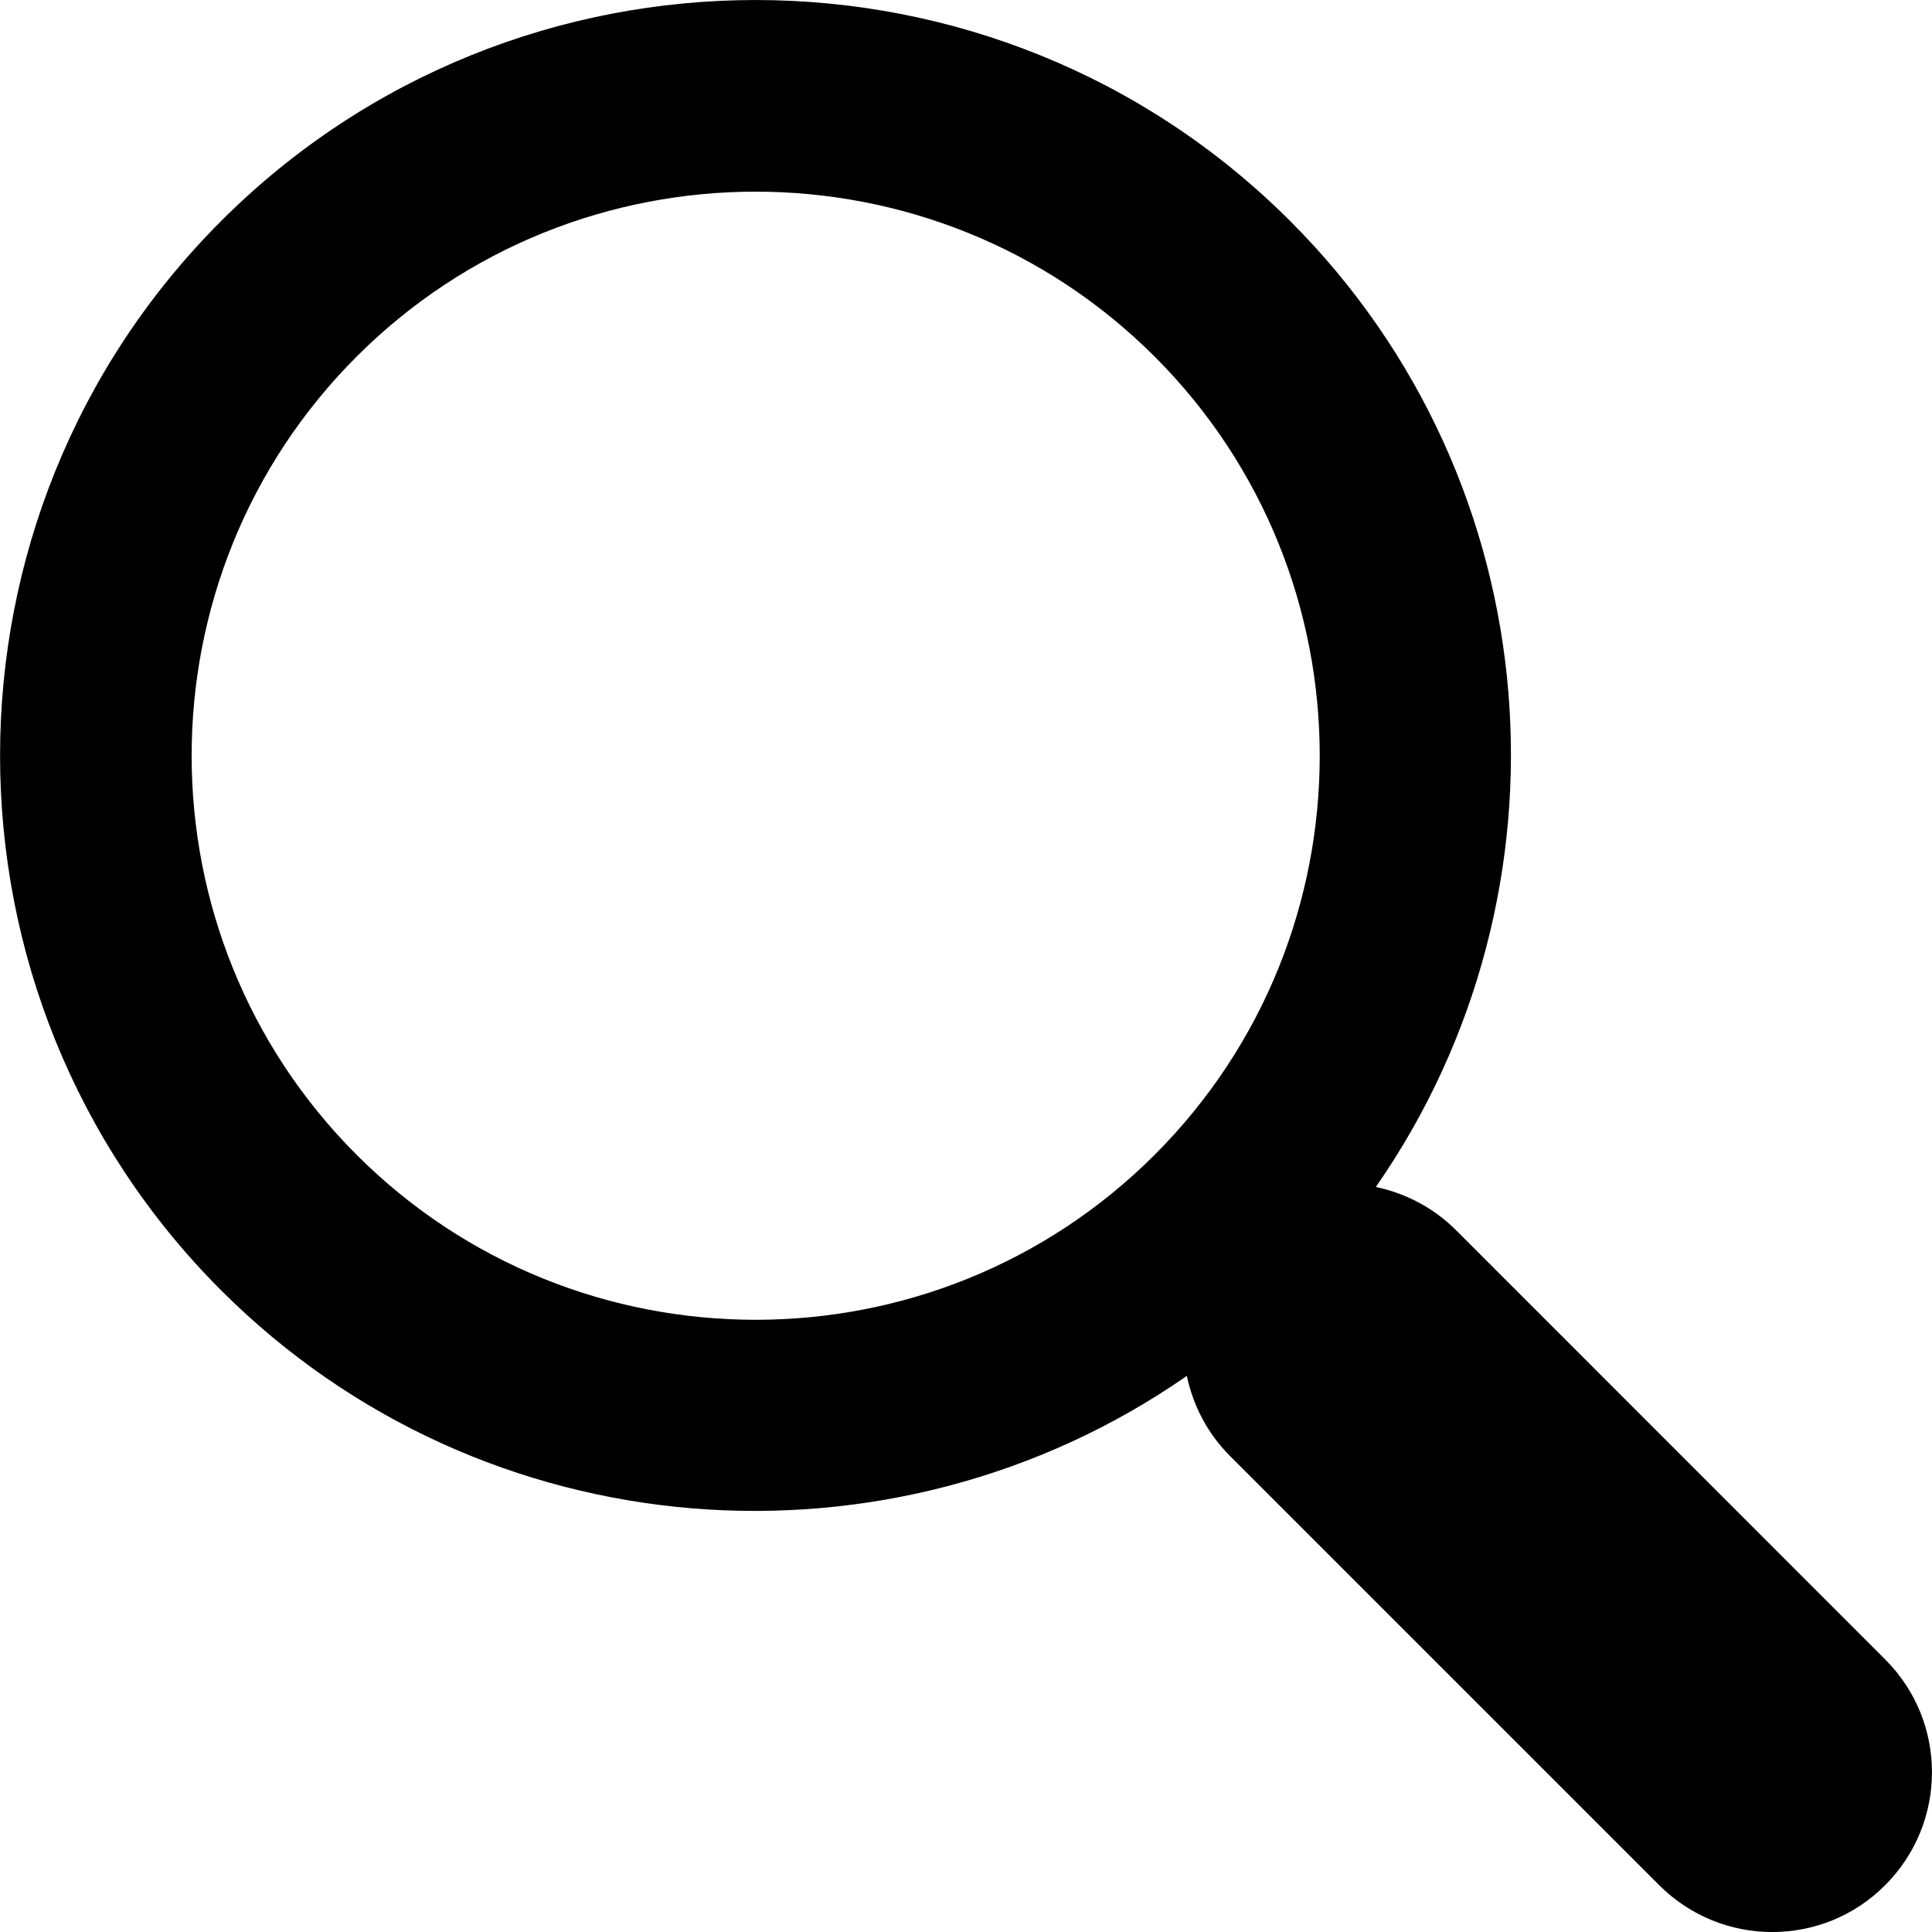
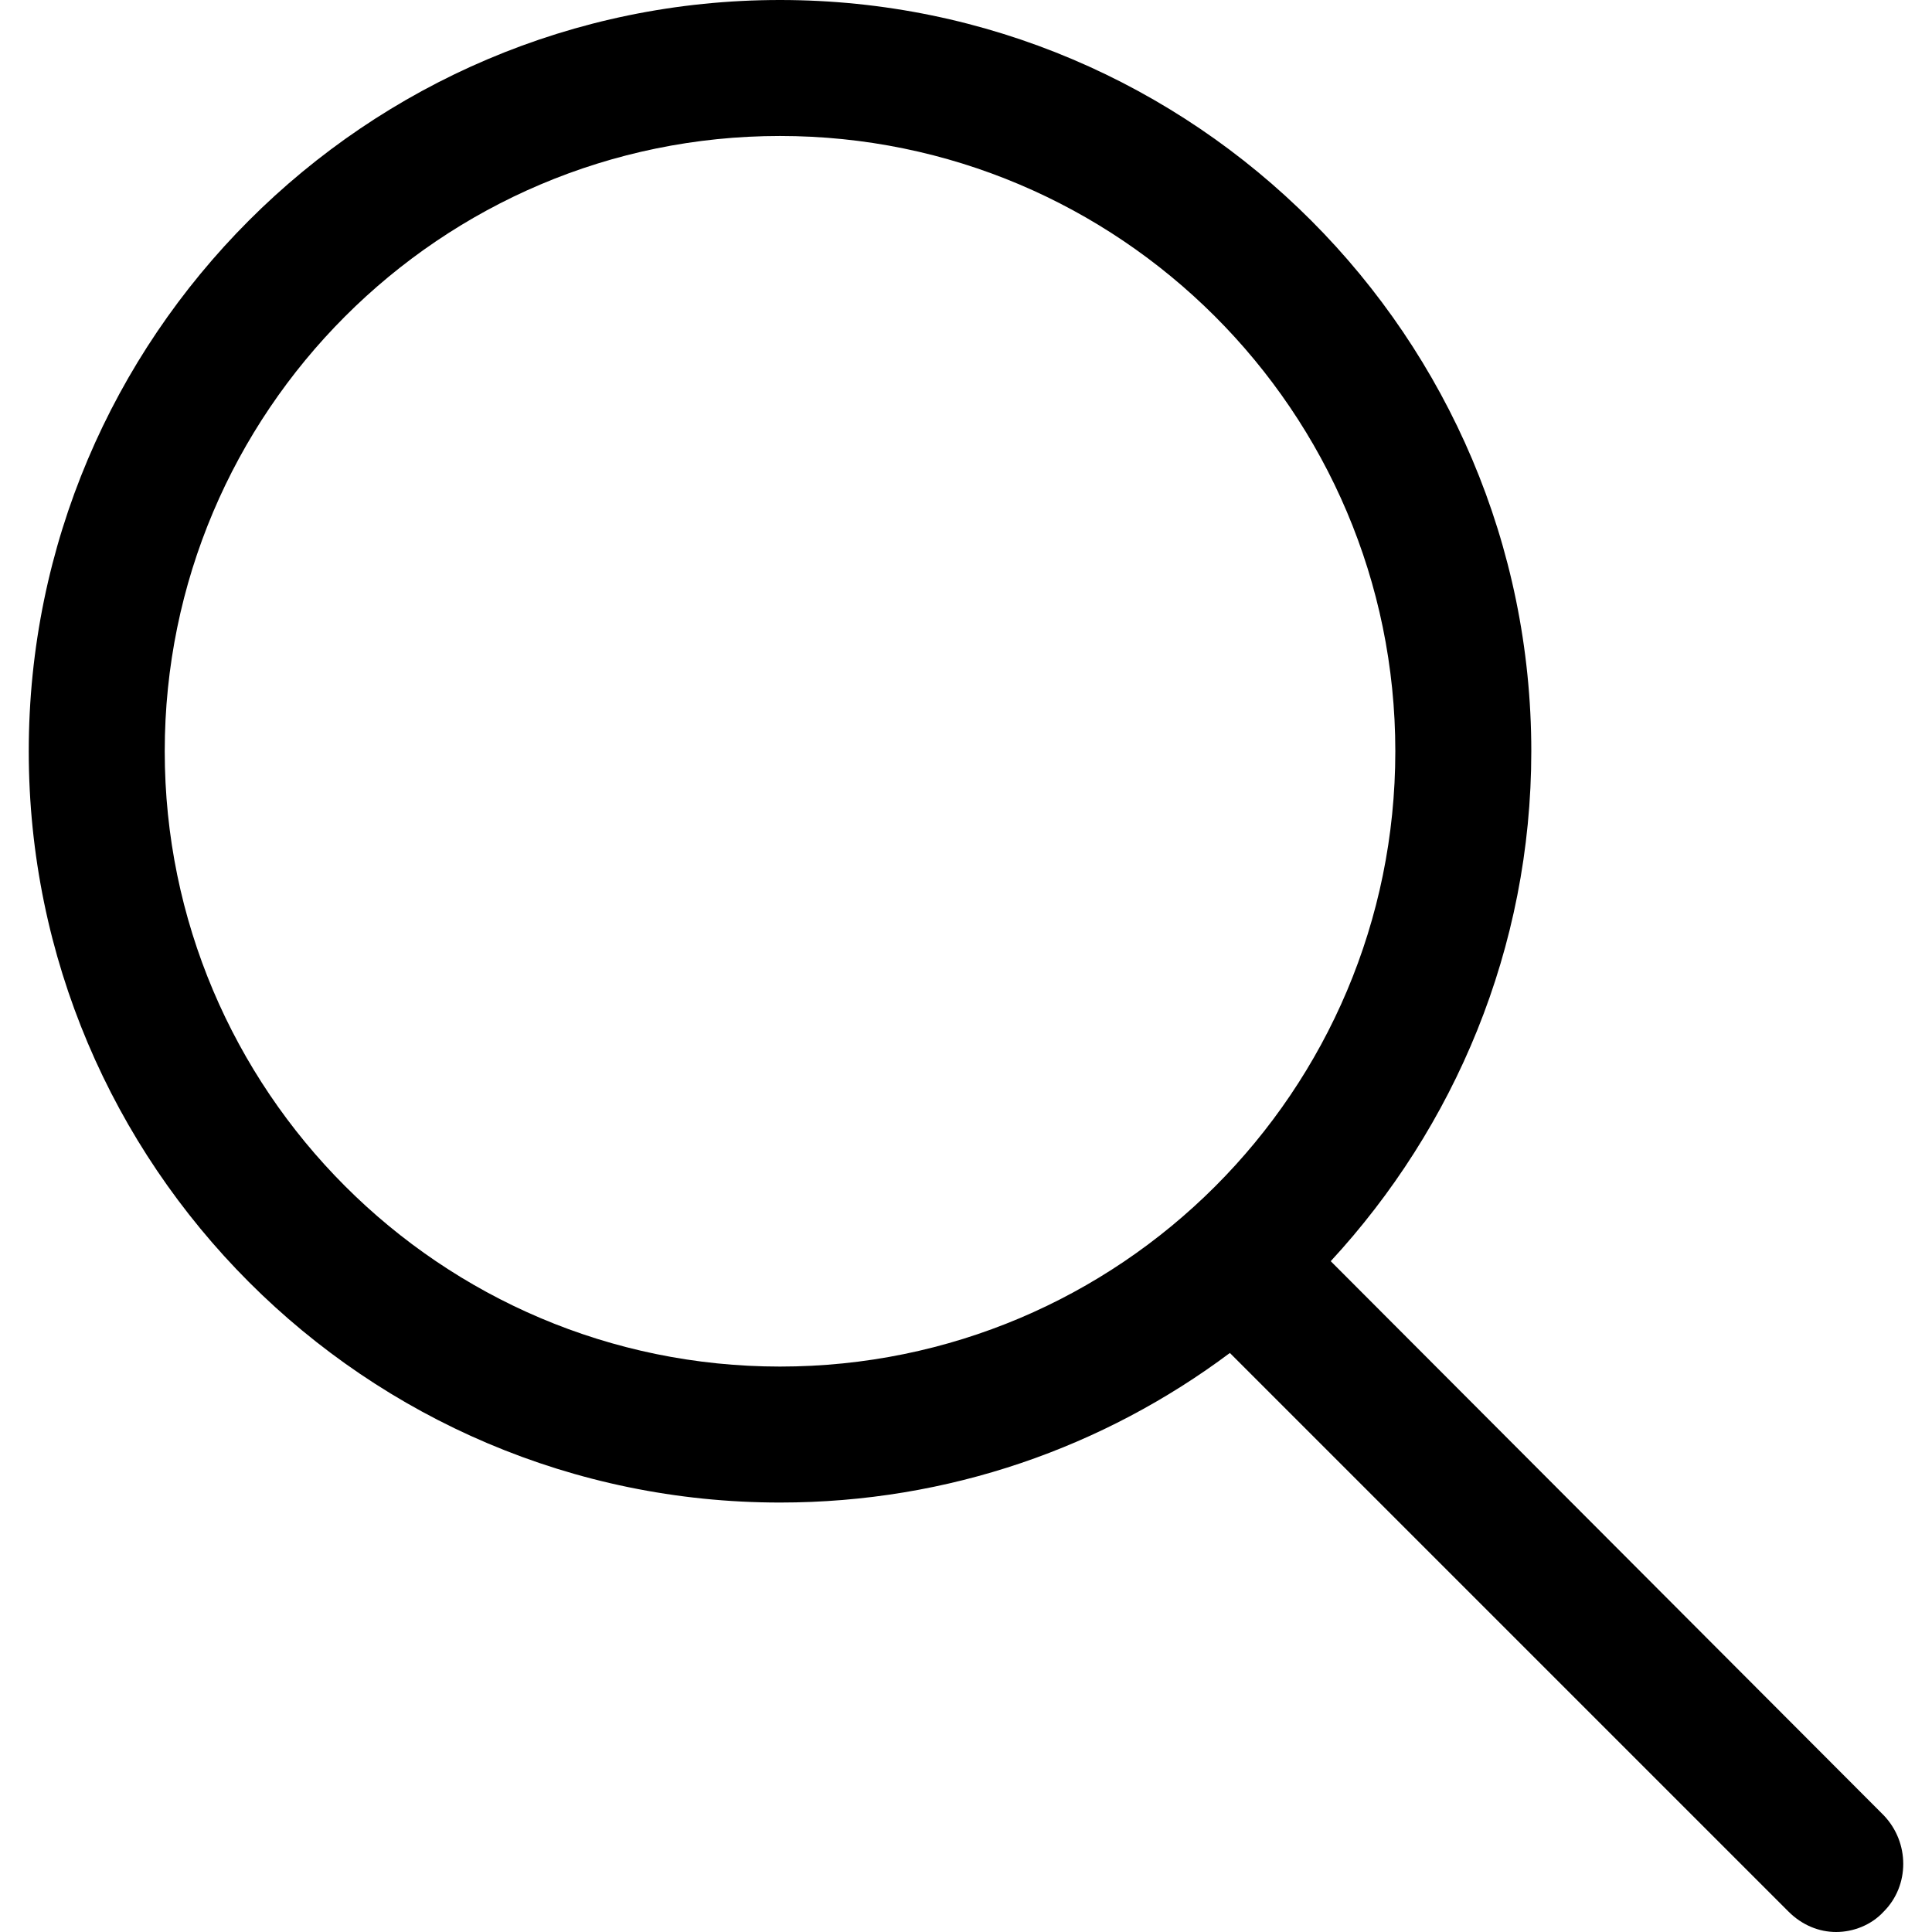
- <svg xmlns="http://www.w3.org/2000/svg" version="1.1" id="Capa_1" x="0px" y="0px" width="30.239px" height="30.239px" viewBox="0 0 30.239 30.239" style="enable-background:new 0 0 30.239 30.239;" xml:space="preserve">
+ <svg xmlns="http://www.w3.org/2000/svg" version="1.1" id="Capa_1" x="0px" y="0px" viewBox="0 0 483.083 483.083" style="enable-background:new 0 0 483.083 483.083;" xml:space="preserve">
  <g>
-     <path d="M20.194,3.46c-4.613-4.613-12.121-4.613-16.734,0c-4.612,4.614-4.612,12.121,0,16.735   c4.108,4.107,10.506,4.547,15.116,1.34c0.097,0.459,0.319,0.897,0.676,1.254l6.718,6.718c0.979,0.977,2.561,0.977,3.535,0   c0.978-0.978,0.978-2.56,0-3.535l-6.718-6.72c-0.355-0.354-0.794-0.577-1.253-0.674C24.743,13.967,24.303,7.57,20.194,3.46z    M18.073,18.074c-3.444,3.444-9.049,3.444-12.492,0c-3.442-3.444-3.442-9.048,0-12.492c3.443-3.443,9.048-3.443,12.492,0   C21.517,9.026,21.517,14.63,18.073,18.074z" />
+     <path d="M332.74,315.35c30.883-33.433,50.15-78.2,50.15-127.5C382.89,84.433,298.74,0,195.04,0S7.19,84.433,7.19,187.85    S91.34,375.7,195.04,375.7c42.217,0,81.033-13.883,112.483-37.4l139.683,139.683c3.4,3.4,7.65,5.1,11.9,5.1s8.783-1.7,11.9-5.1    c6.517-6.517,6.517-17.283,0-24.083L332.74,315.35z M41.19,187.85C41.19,103.133,110.04,34,195.04,34    c84.717,0,153.85,68.85,153.85,153.85S280.04,341.7,195.04,341.7S41.19,272.567,41.19,187.85z" />
  </g>
</svg>
